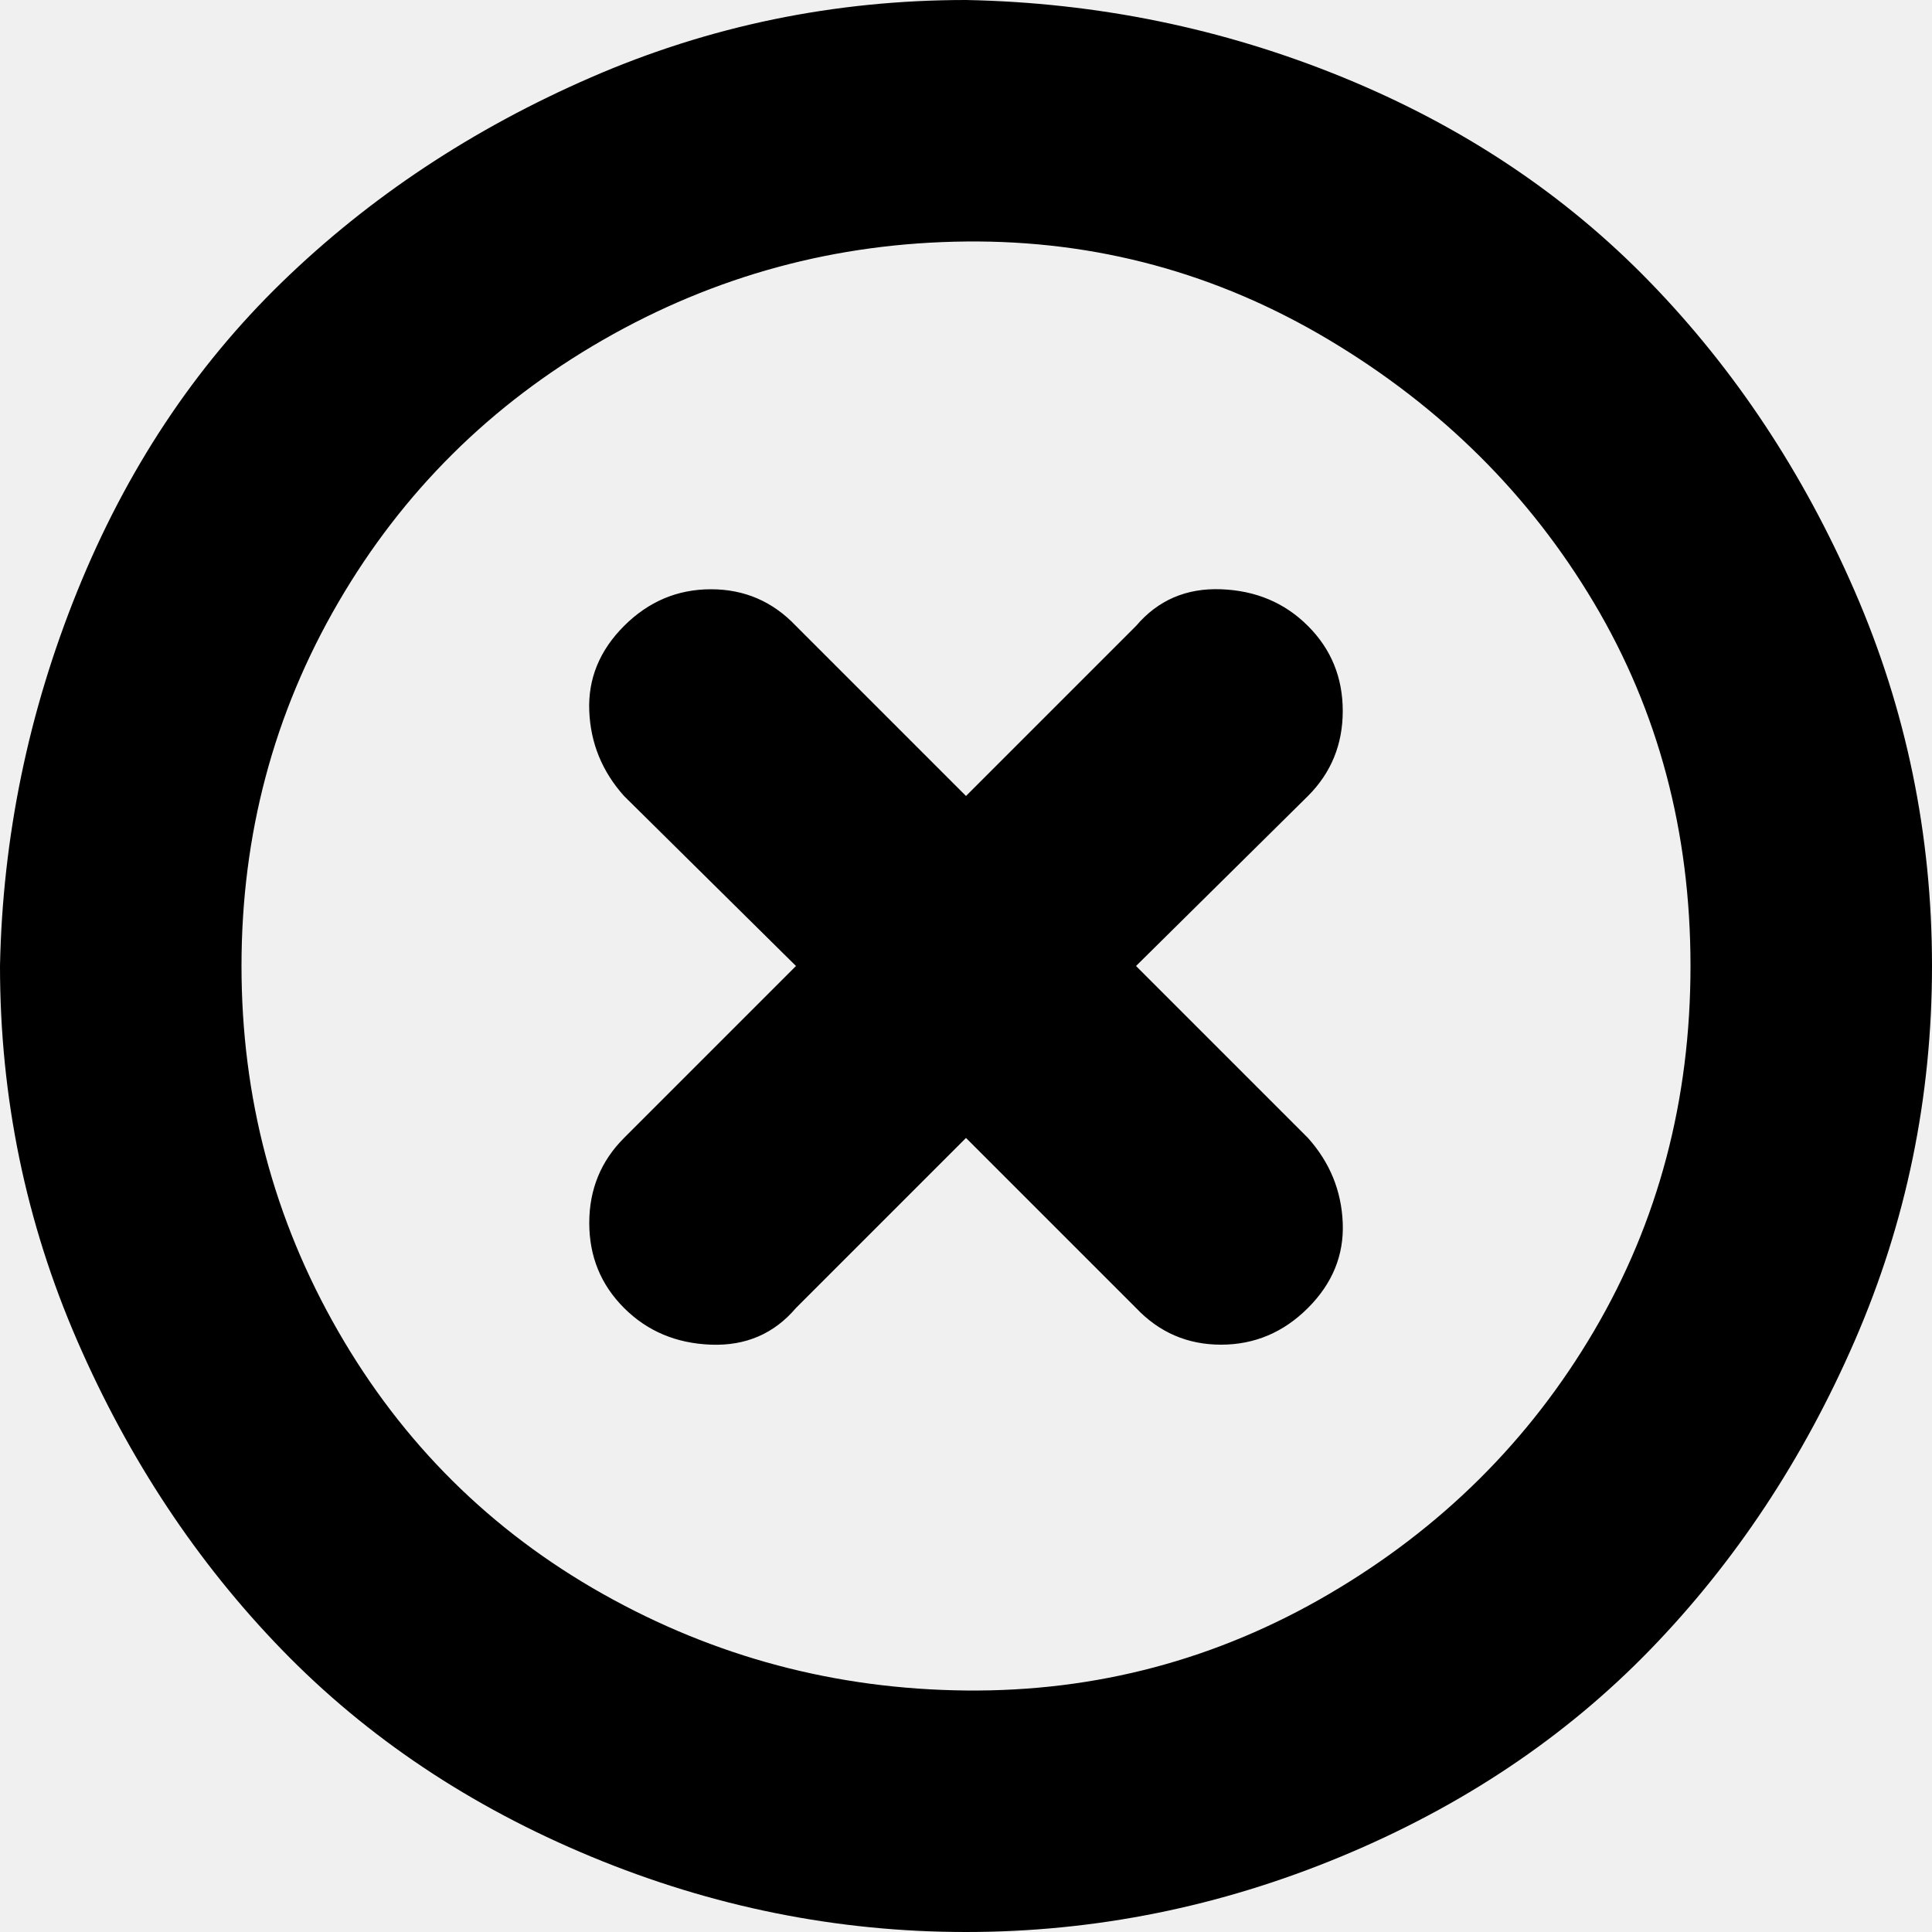
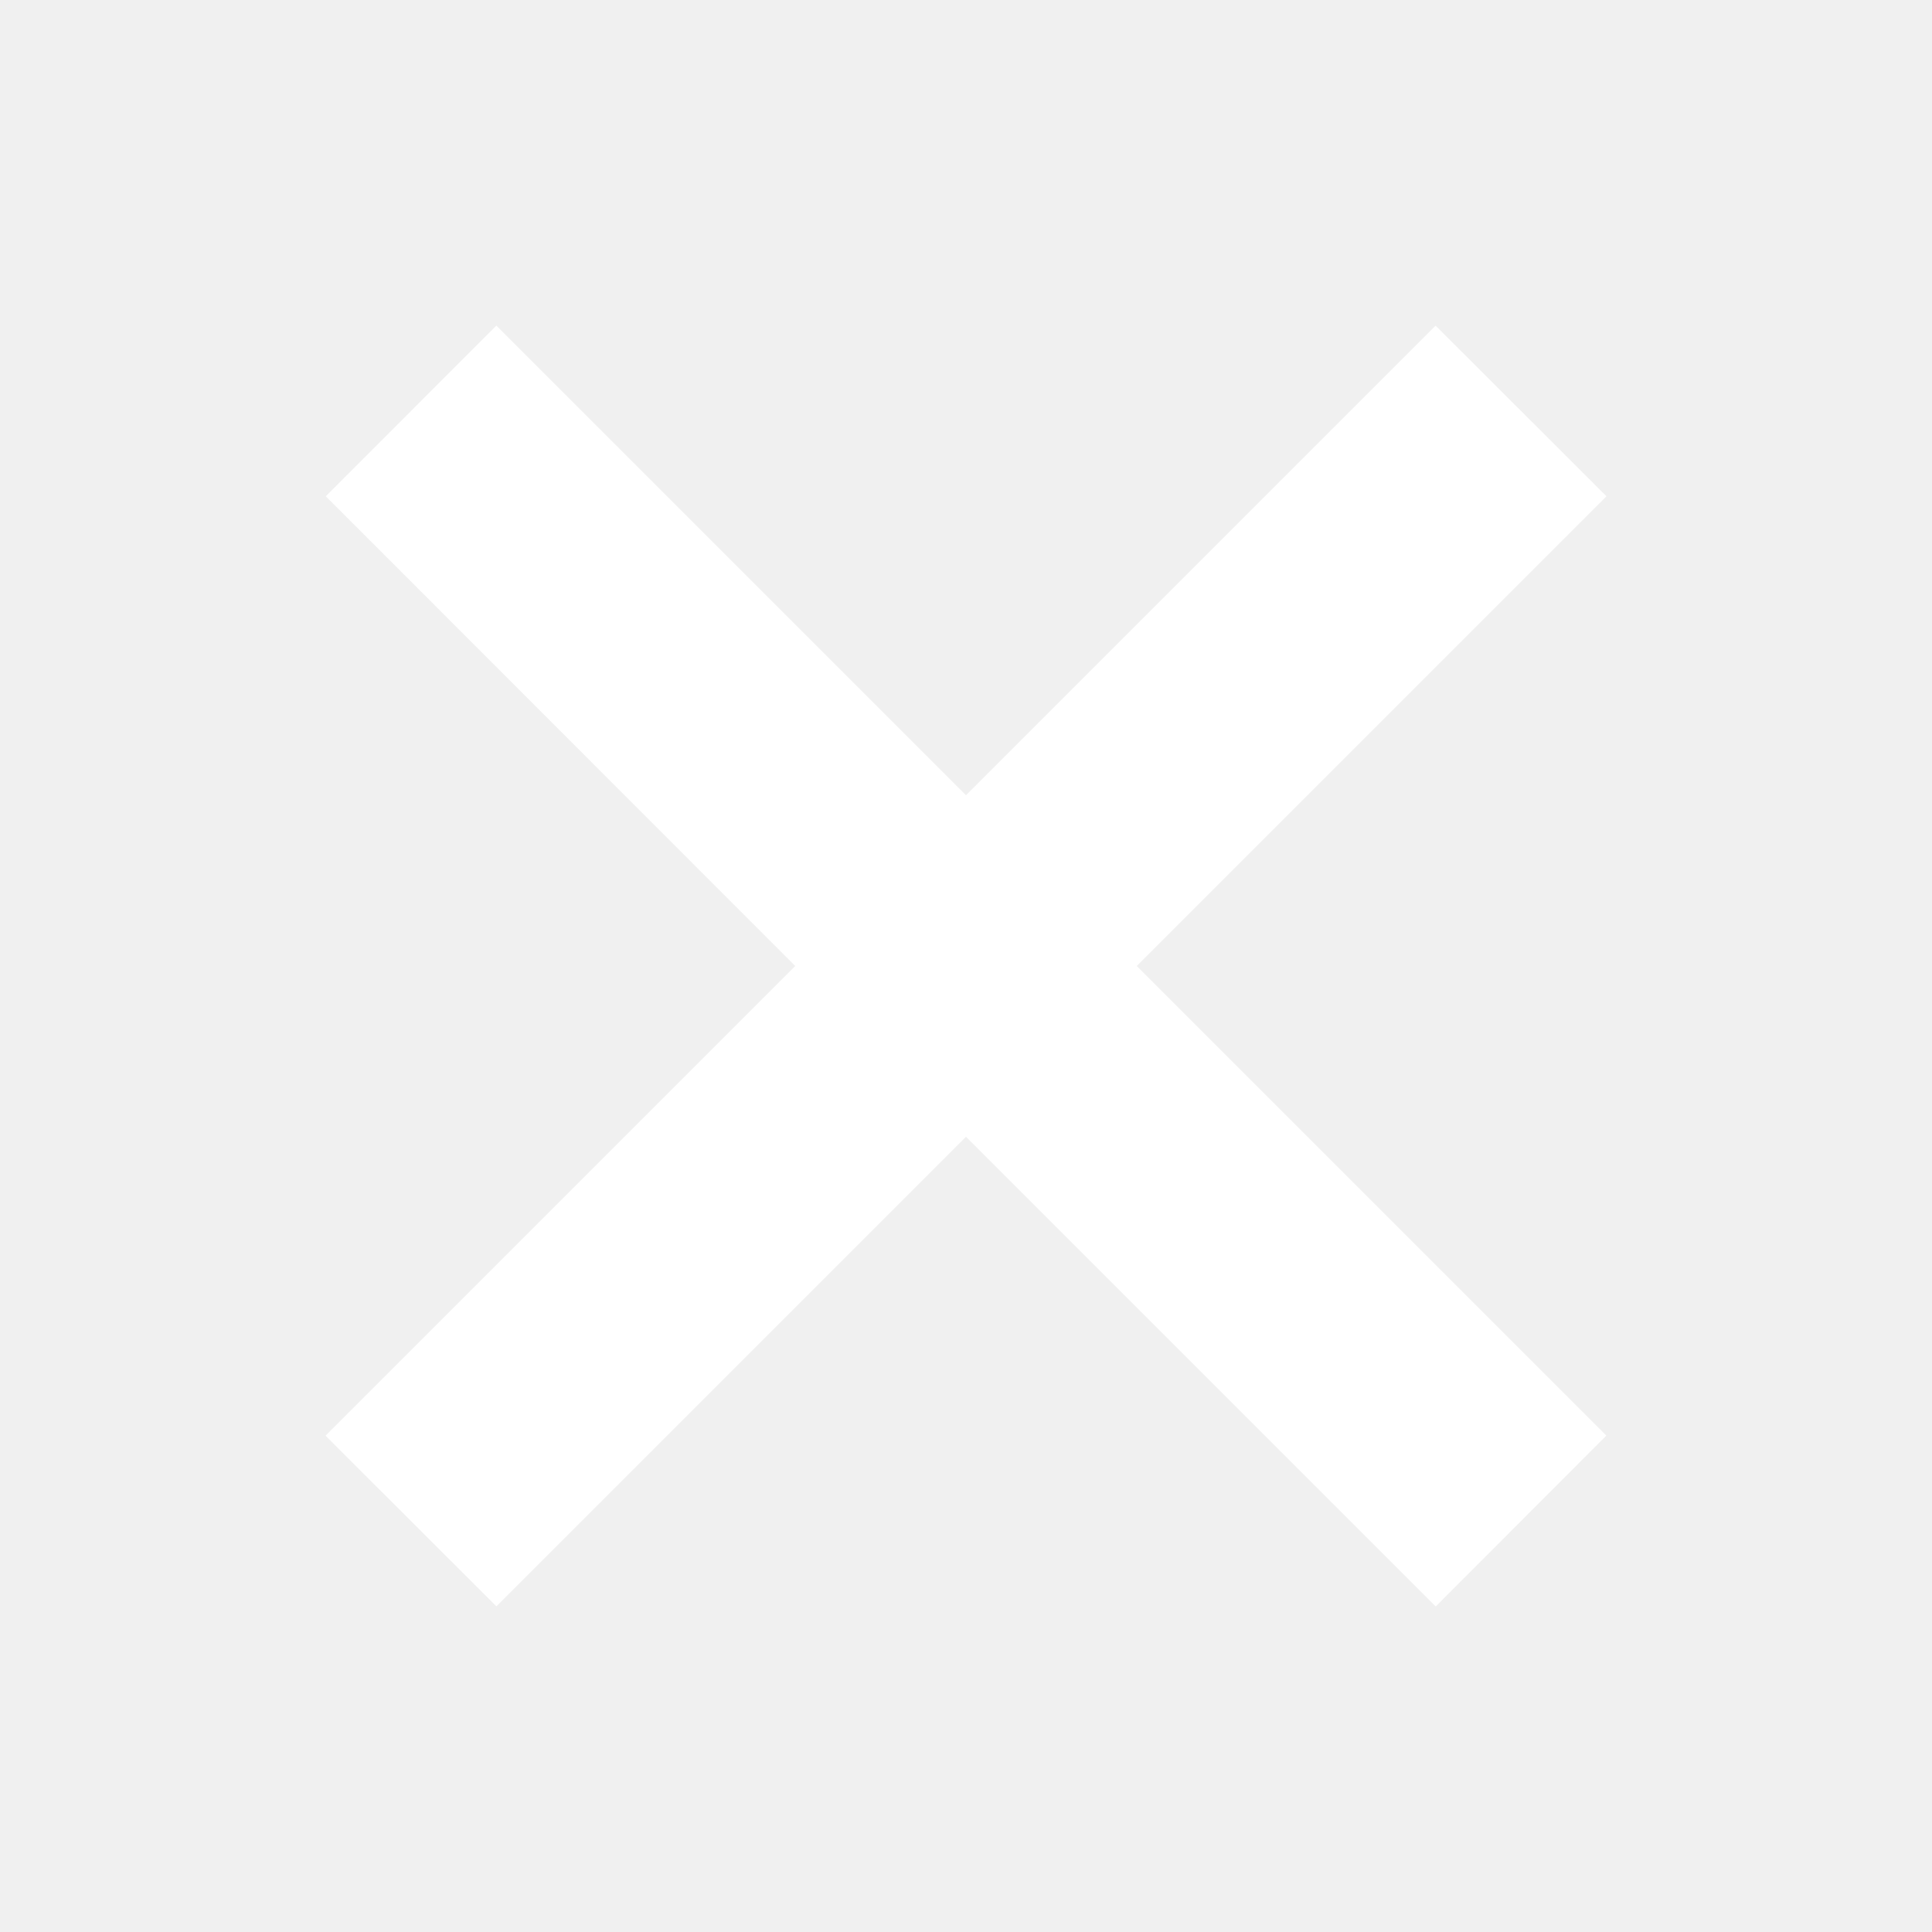
- <svg xmlns="http://www.w3.org/2000/svg" fill="#000000" viewBox="0 0 32 32" version="1.1">
-   <path d="M0 16q0 3.264 1.28 6.208t3.392 5.12 5.12 3.424 6.208 1.248 6.208-1.248 5.12-3.424 3.392-5.12 1.28-6.208-1.28-6.208-3.392-5.12-5.088-3.392-6.24-1.28q-3.264 0-6.208 1.28t-5.12 3.392-3.392 5.12-1.28 6.208zM4 16q0-3.264 1.6-6.016t4.384-4.352 6.016-1.632 6.016 1.632 4.384 4.352 1.6 6.016-1.6 6.048-4.384 4.352-6.016 1.6-6.016-1.6-4.384-4.352-1.6-6.048zM9.76 20.256q0 0.832 0.576 1.408t1.44 0.608 1.408-0.608l2.816-2.816 2.816 2.816q0.576 0.608 1.408 0.608t1.44-0.608 0.576-1.408-0.576-1.408l-2.848-2.848 2.848-2.816q0.576-0.576 0.576-1.408t-0.576-1.408-1.44-0.608-1.408 0.608l-2.816 2.816-2.816-2.816q-0.576-0.608-1.408-0.608t-1.44 0.608-0.576 1.408 0.576 1.408l2.848 2.816-2.848 2.848q-0.576 0.576-0.576 1.408z" />
+ <svg xmlns="http://www.w3.org/2000/svg" width="20" height="20" viewBox="0 0 16 16">
+   <path fill-rule="evenodd" clip-rule="evenodd" d="M4.11 2.697L2.698 4.11 6.586 8l-3.89 3.89 1.415 1.413L8 9.414l3.89 3.89 1.413-1.415L9.414 8l3.89-3.89-1.415-1.413L8 6.586l-3.89-3.89z" fill="#FFF" />
</svg>
